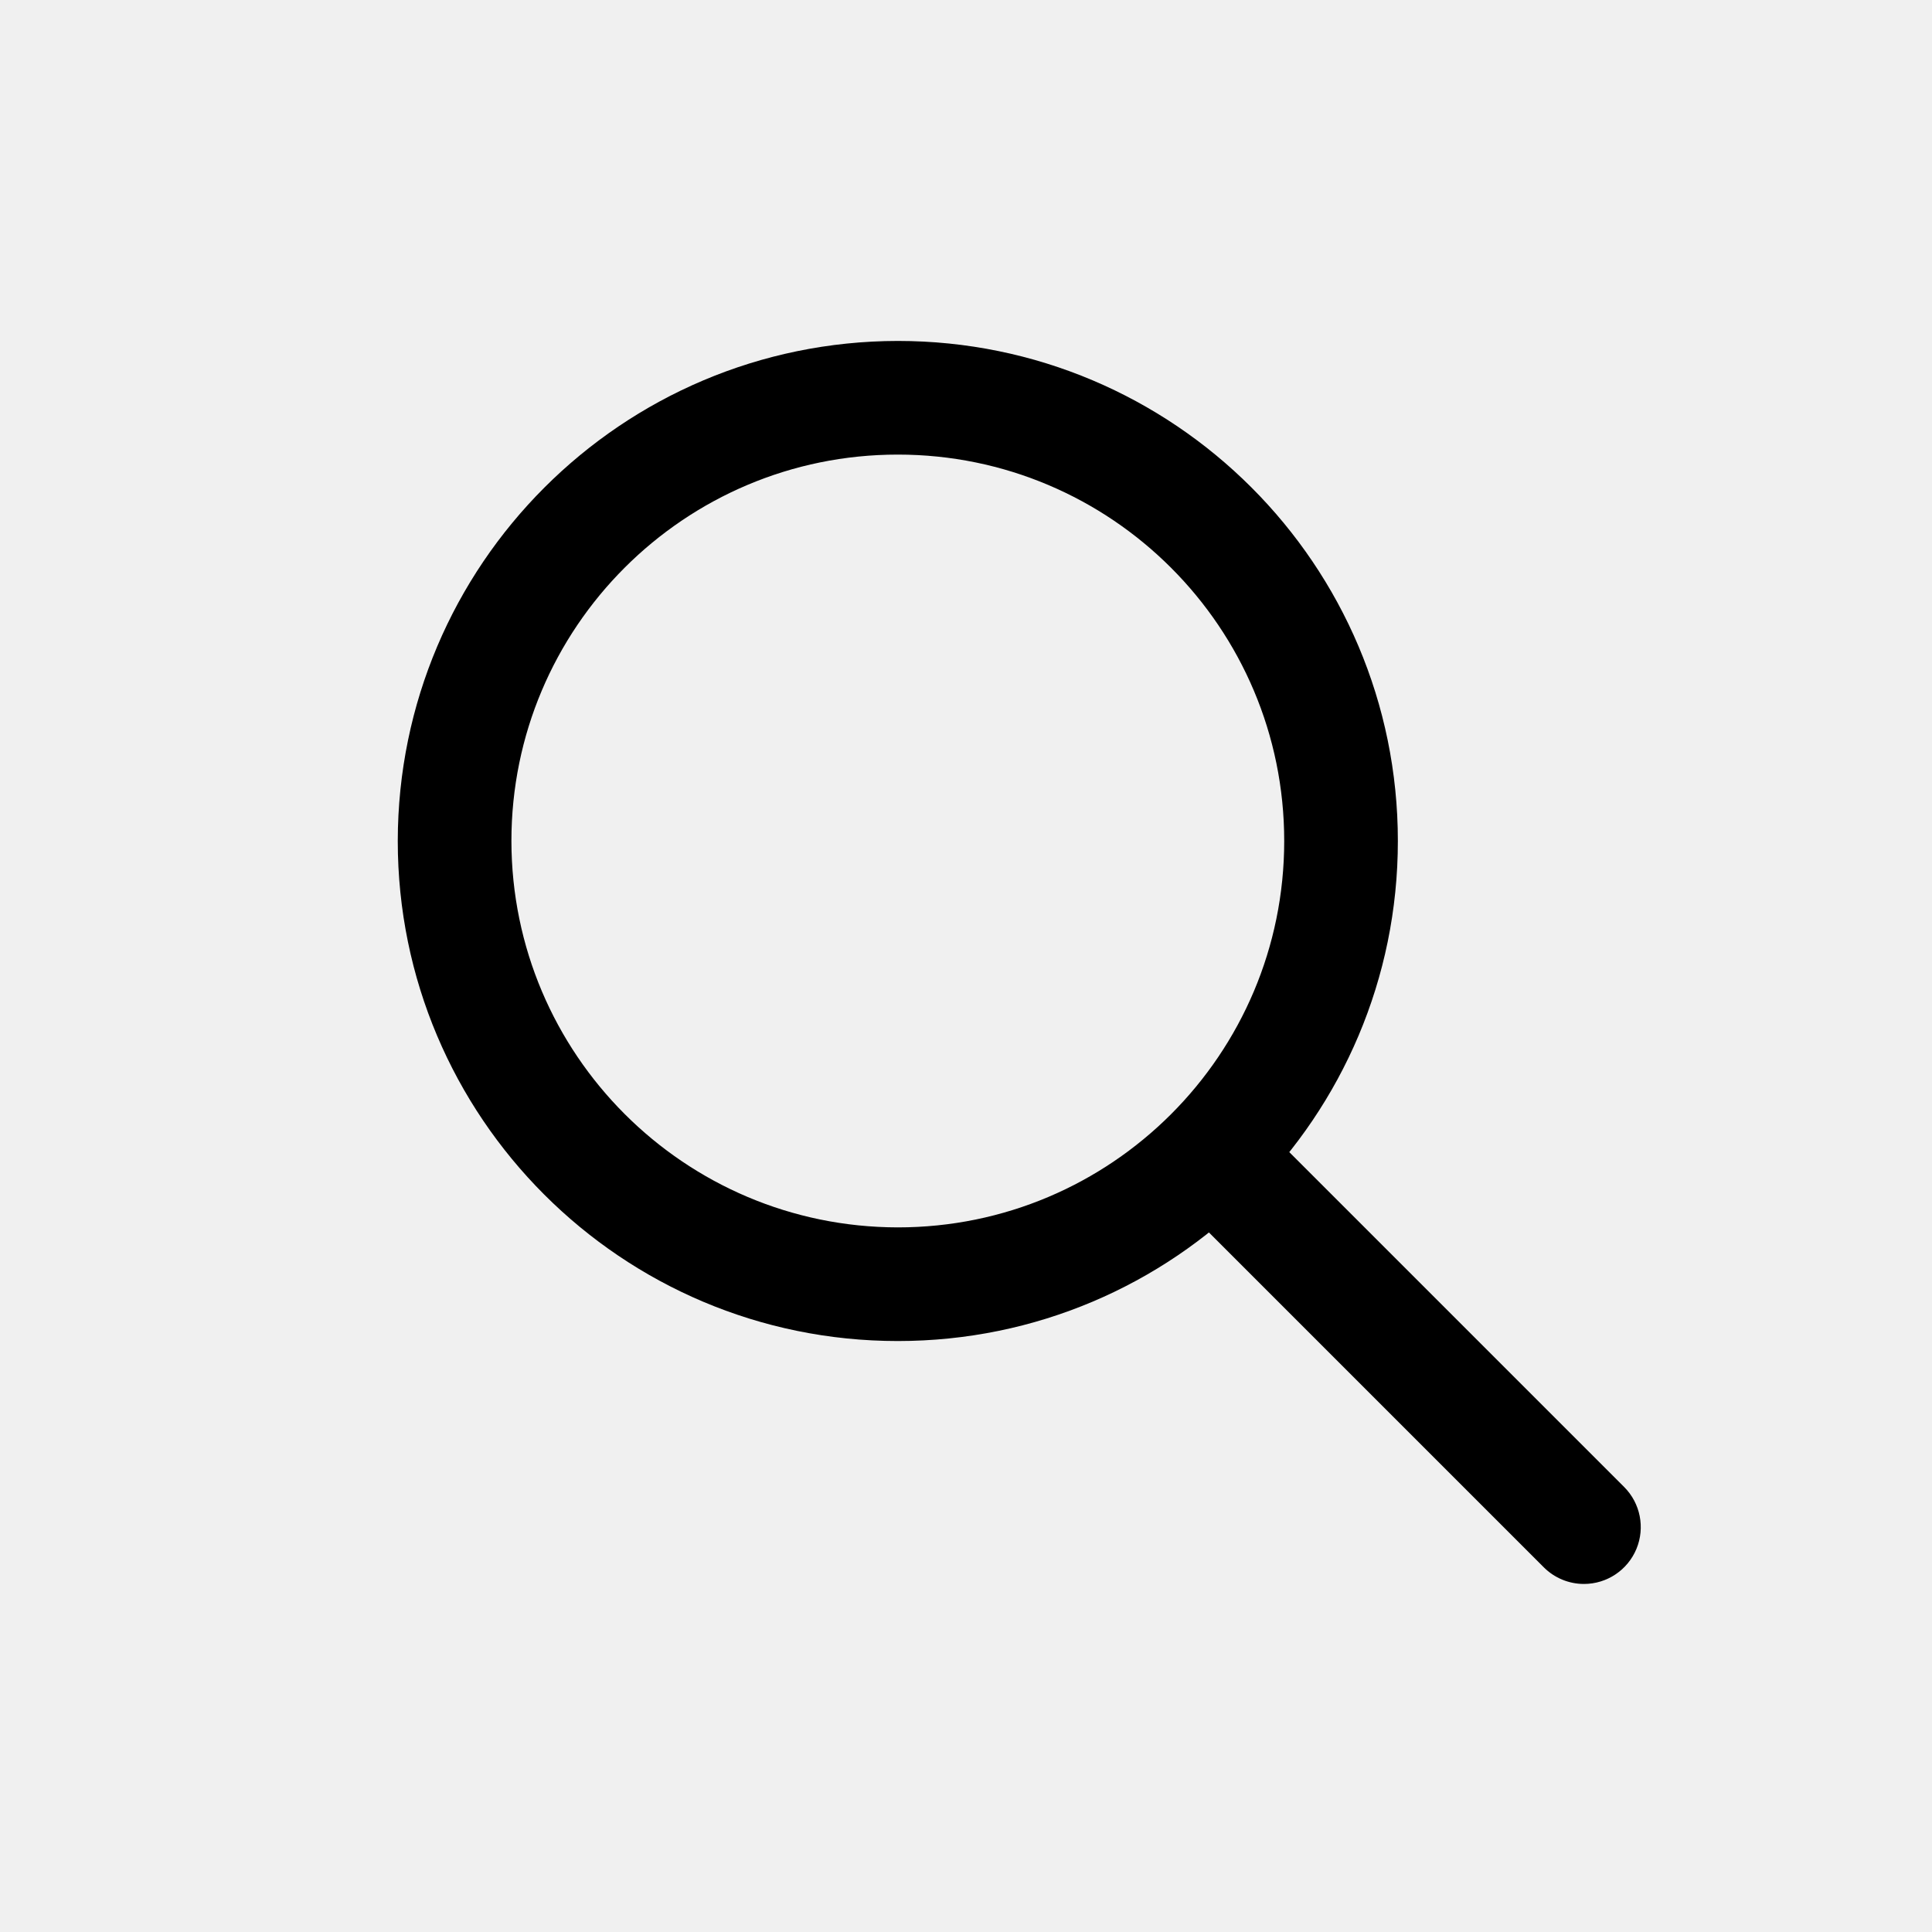
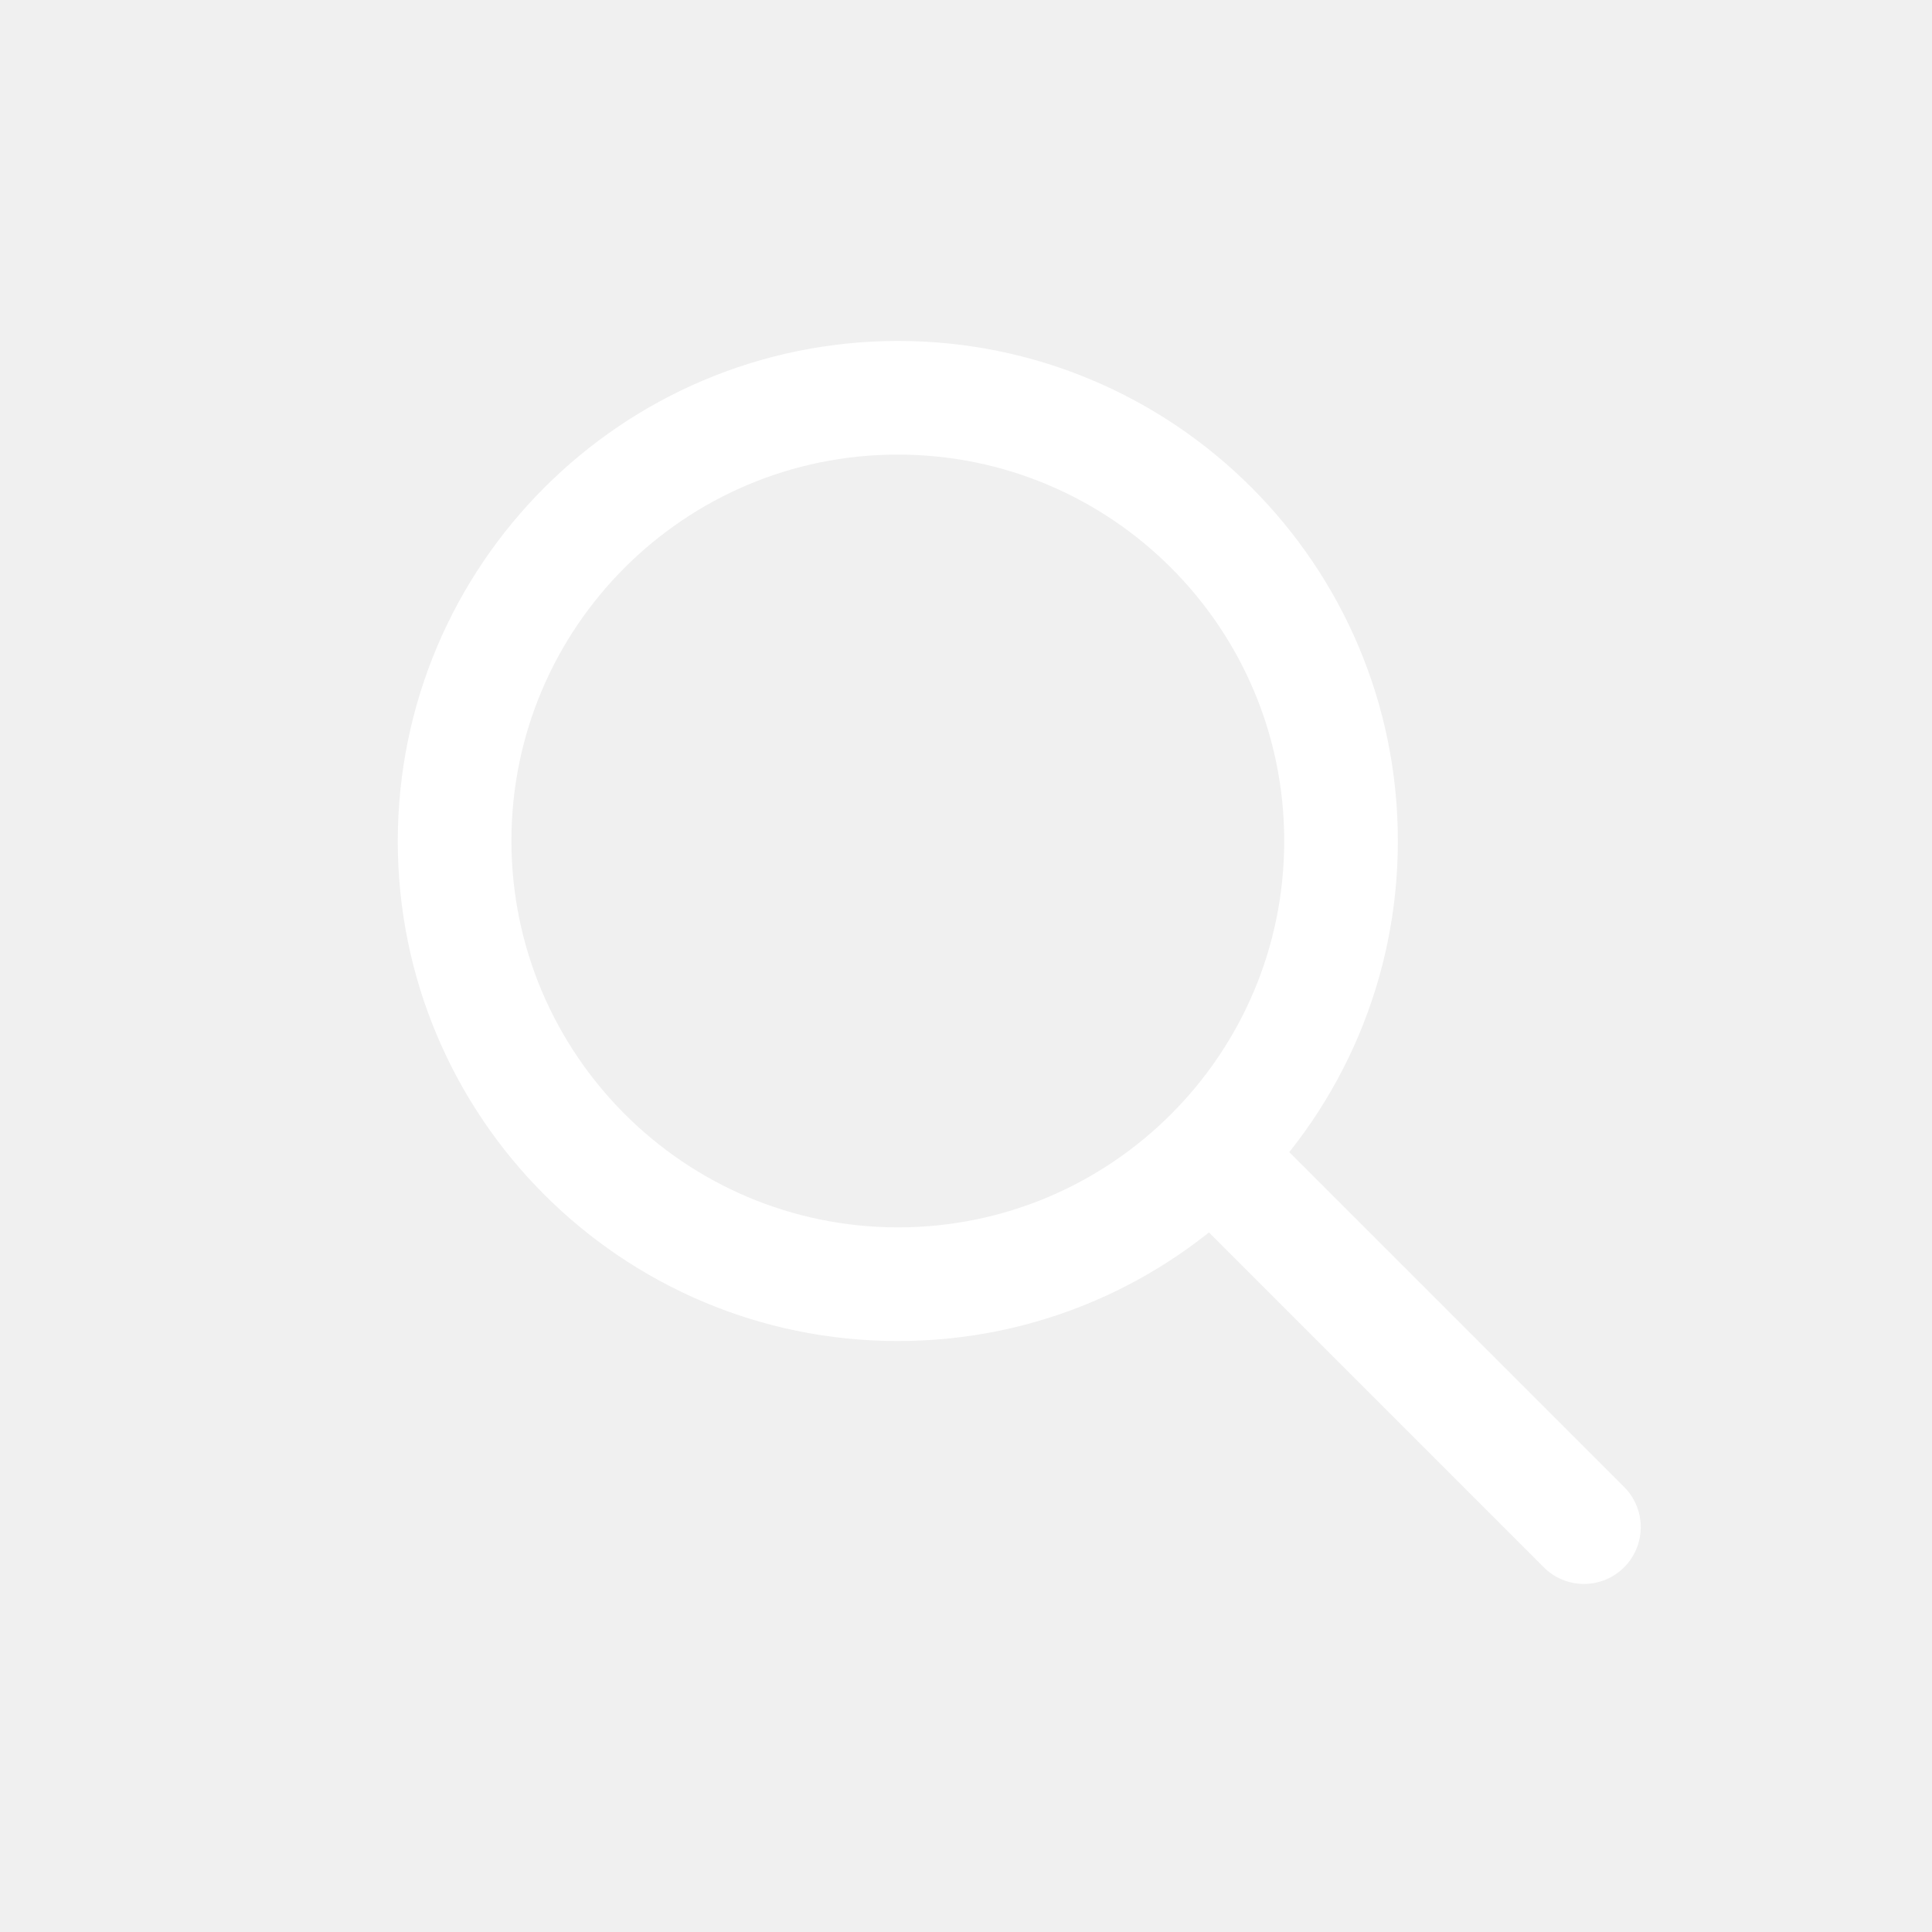
<svg xmlns="http://www.w3.org/2000/svg" width="34" height="34" viewBox="0 0 34 34">
  <defs>
    <clipPath id="nx969h6s4a">
      <path transform="translate(14 19)" style="fill:none" d="M0 0h34v34H0z" />
    </clipPath>
  </defs>
  <path style="fill:none" d="M0 0h34v34H0z" />
  <g data-name="마스크 그룹 149" transform="translate(-14 -19)" style="clip-path:url(#nx969h6s4a)">
-     <path d="M29.8 25a8.8 8.8 0 1 1-8.8 8.8 8.81 8.81 0 0 1 8.8-8.8zm0 15.6a6.8 6.8 0 1 0-6.8-6.8 6.808 6.808 0 0 0 6.8 6.8z" />
-     <path d="M41.875 46.875a1 1 0 0 1-.707-.293l-6.375-6.375a1 1 0 0 1 0-1.414 1 1 0 0 1 1.414 0l6.375 6.375a1 1 0 0 1-.707 1.707z" />
+     <path d="M29.8 25a8.8 8.8 0 1 1-8.8 8.8 8.81 8.81 0 0 1 8.8-8.8zm0 15.6a6.8 6.8 0 1 0-6.8-6.8 6.808 6.808 0 0 0 6.8 6.8z" fill="white" />
+     <path d="M41.875 46.875a1 1 0 0 1-.707-.293l-6.375-6.375a1 1 0 0 1 0-1.414 1 1 0 0 1 1.414 0l6.375 6.375a1 1 0 0 1-.707 1.707z" fill="white" />
  </g>
</svg>
